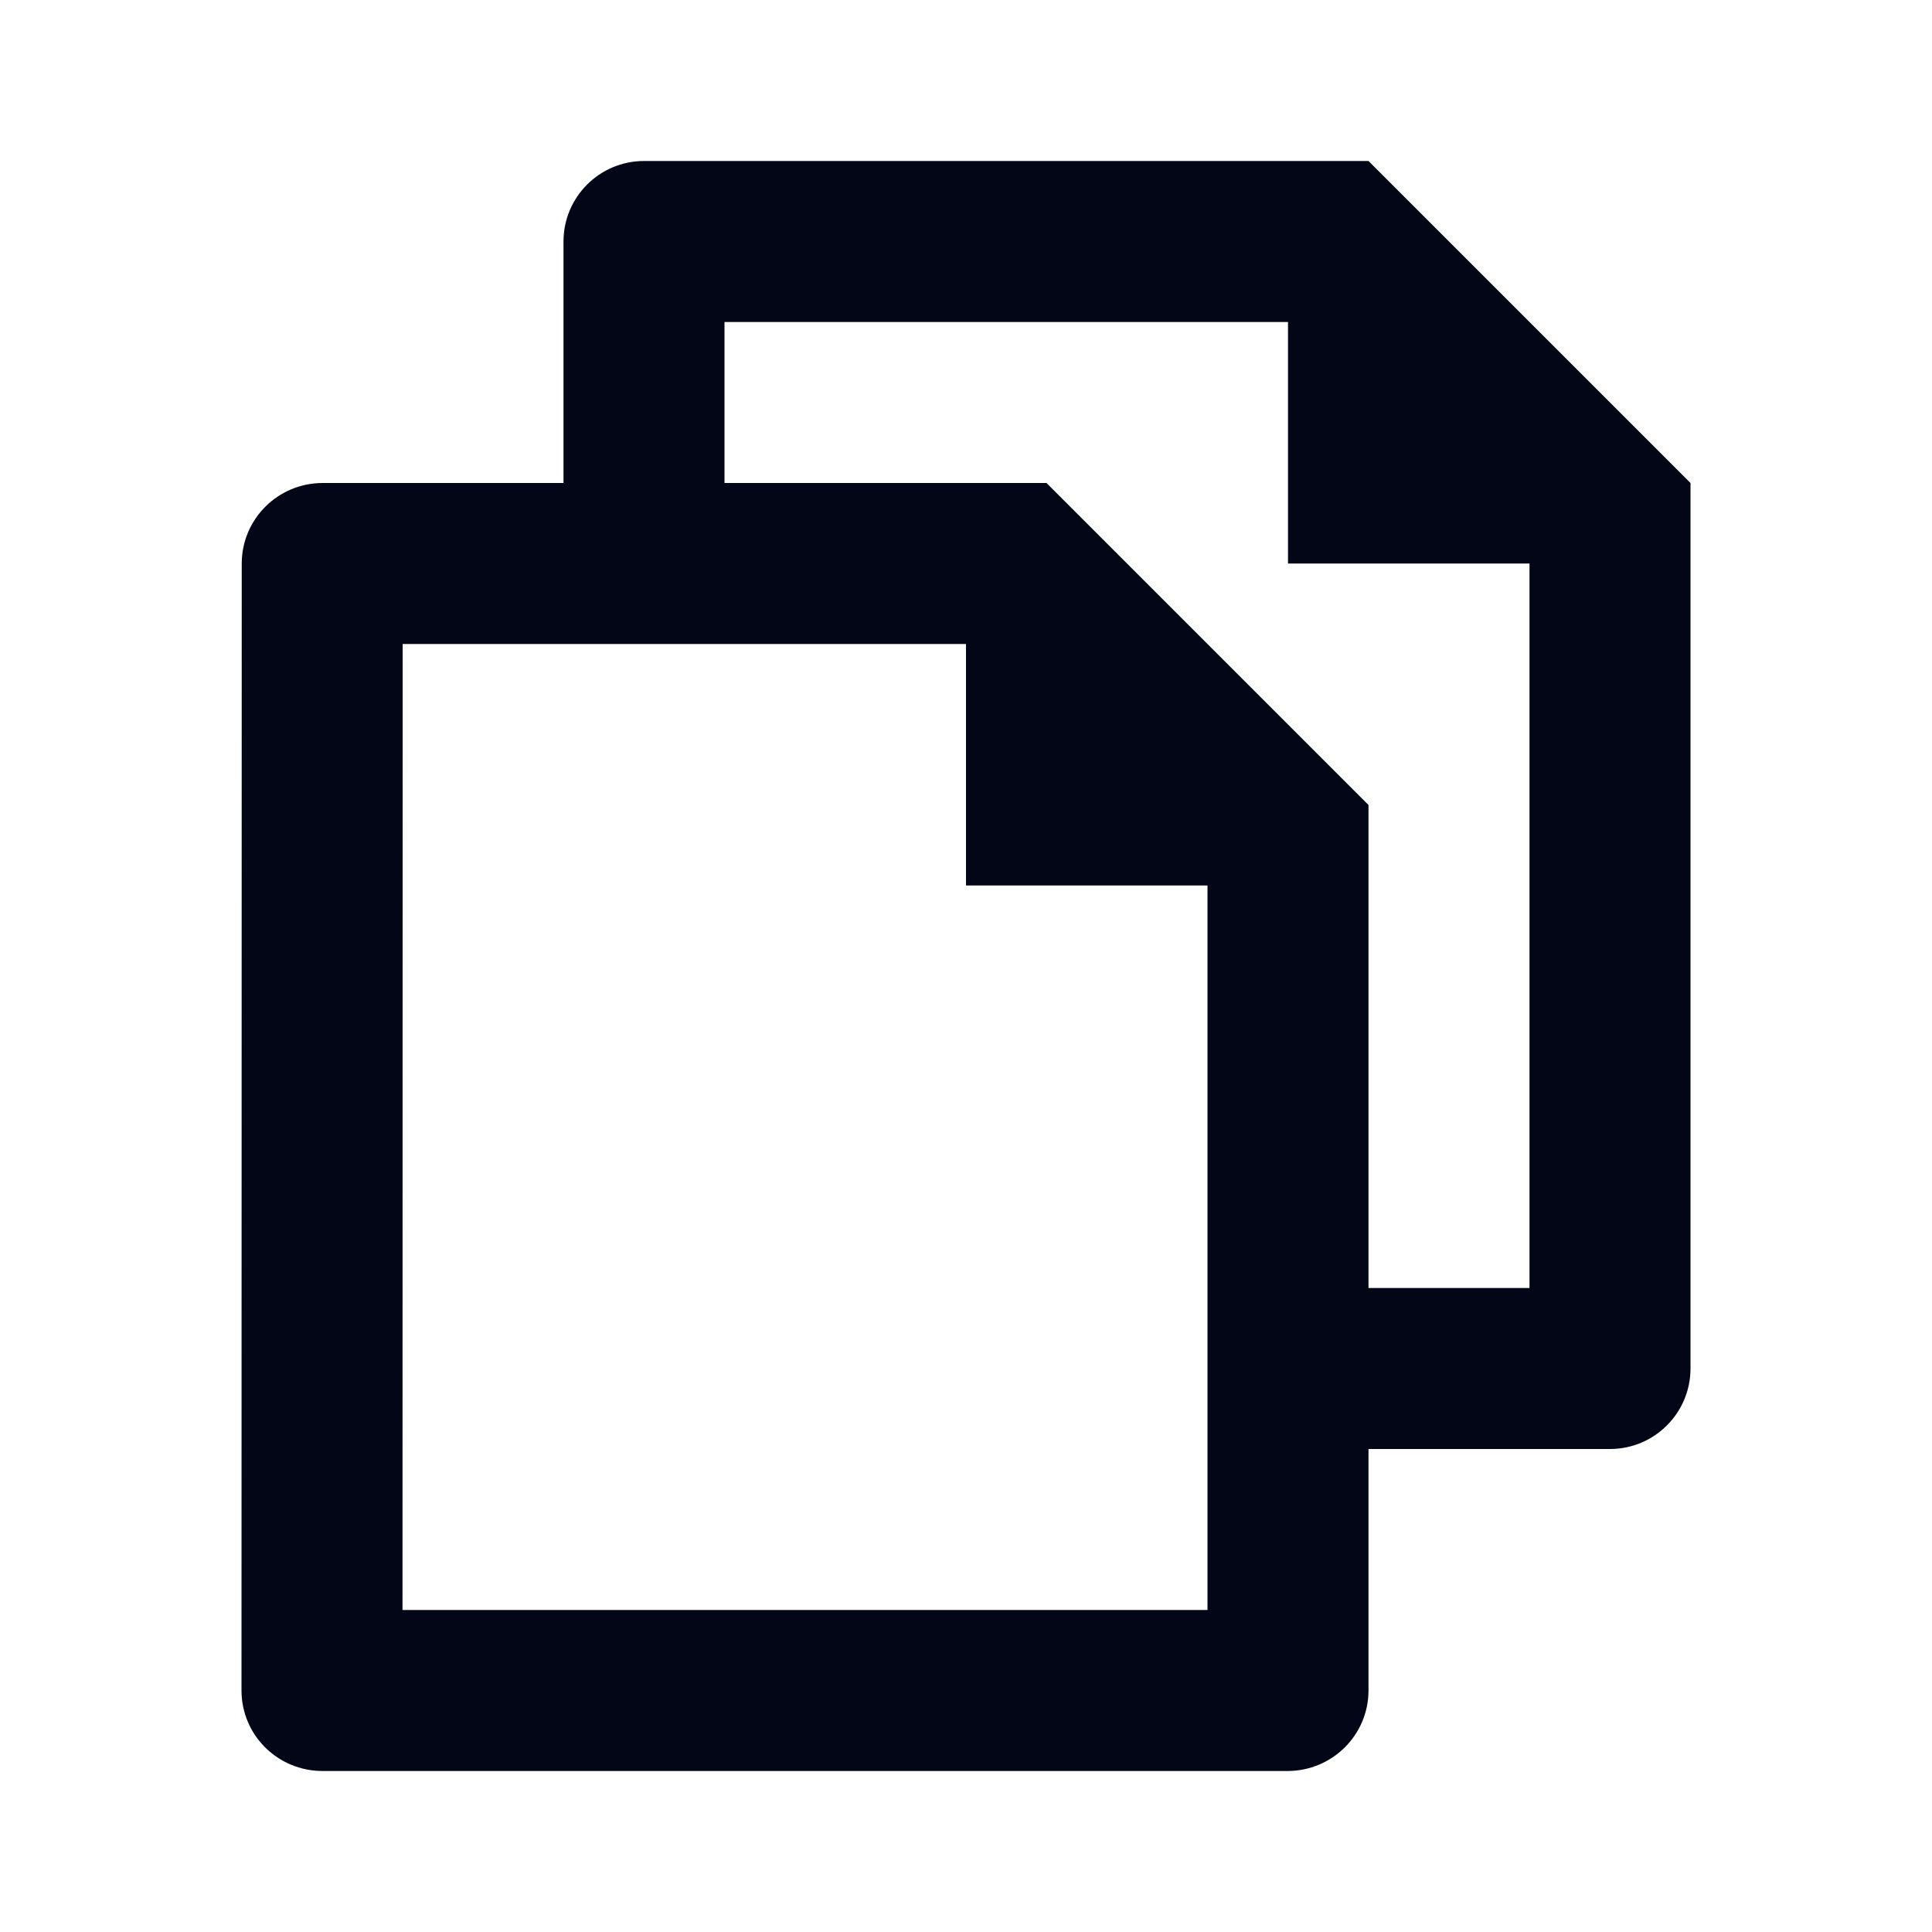
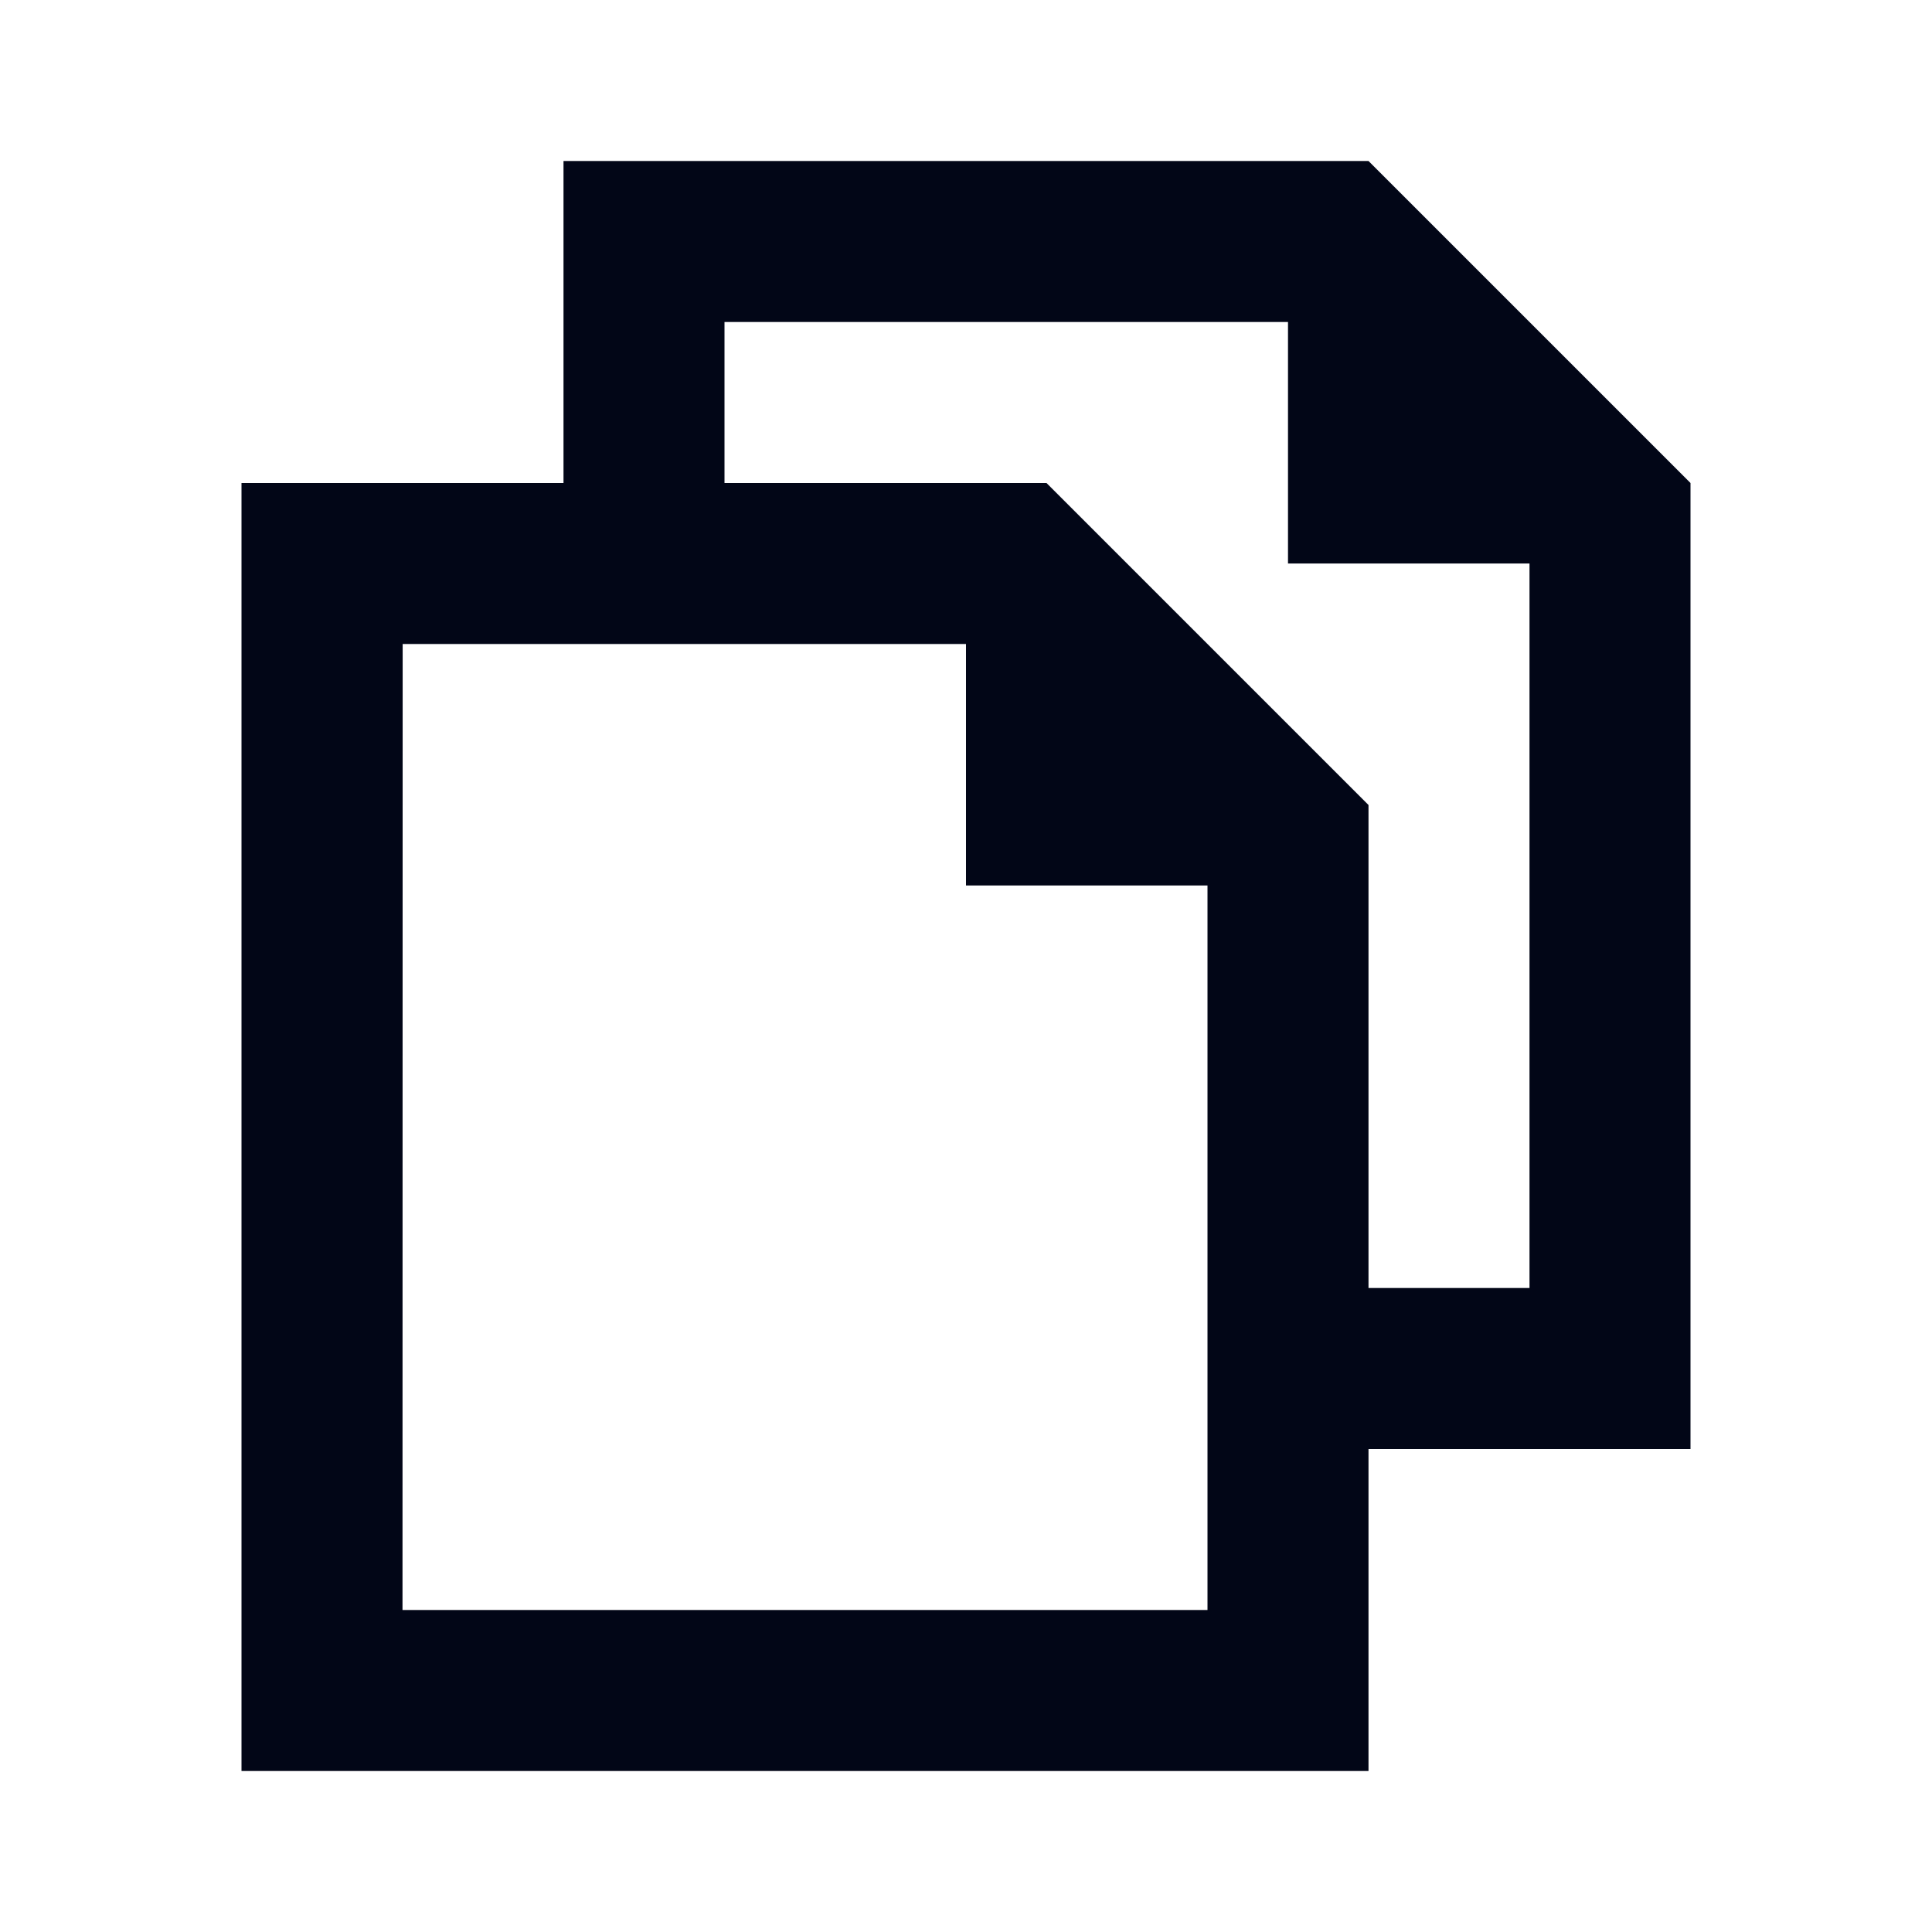
<svg xmlns="http://www.w3.org/2000/svg" width="24" height="24" viewBox="0 0 24 24" fill="none">
-   <path fill-rule="evenodd" clip-rule="evenodd" d="M7 3V6H4.009C3.453 6 3.003 6.448 3.003 7.001L3 20.999C3 21.555 3.451 22 4.007 22H15.993C16.55 22 17 21.552 17 20.999V18H20C20.552 18 21 17.552 21 17V6L17 2H8C7.448 2 7 2.448 7 3ZM5 20L5.002 8H12V11H15V20H5ZM17 16H19V7H16V4H9V6H13L17 10V16Z" fill="#020617" />
+   <path fill-rule="evenodd" clip-rule="evenodd" d="M7 6H3V22H17L17 18H21V6L17 2H7L7 6ZM5 20L5.002 8H12V11H15V20H5ZM17 16H19V7H16V4H9V6H13L17 10V16Z" fill="#020617" />
</svg>
